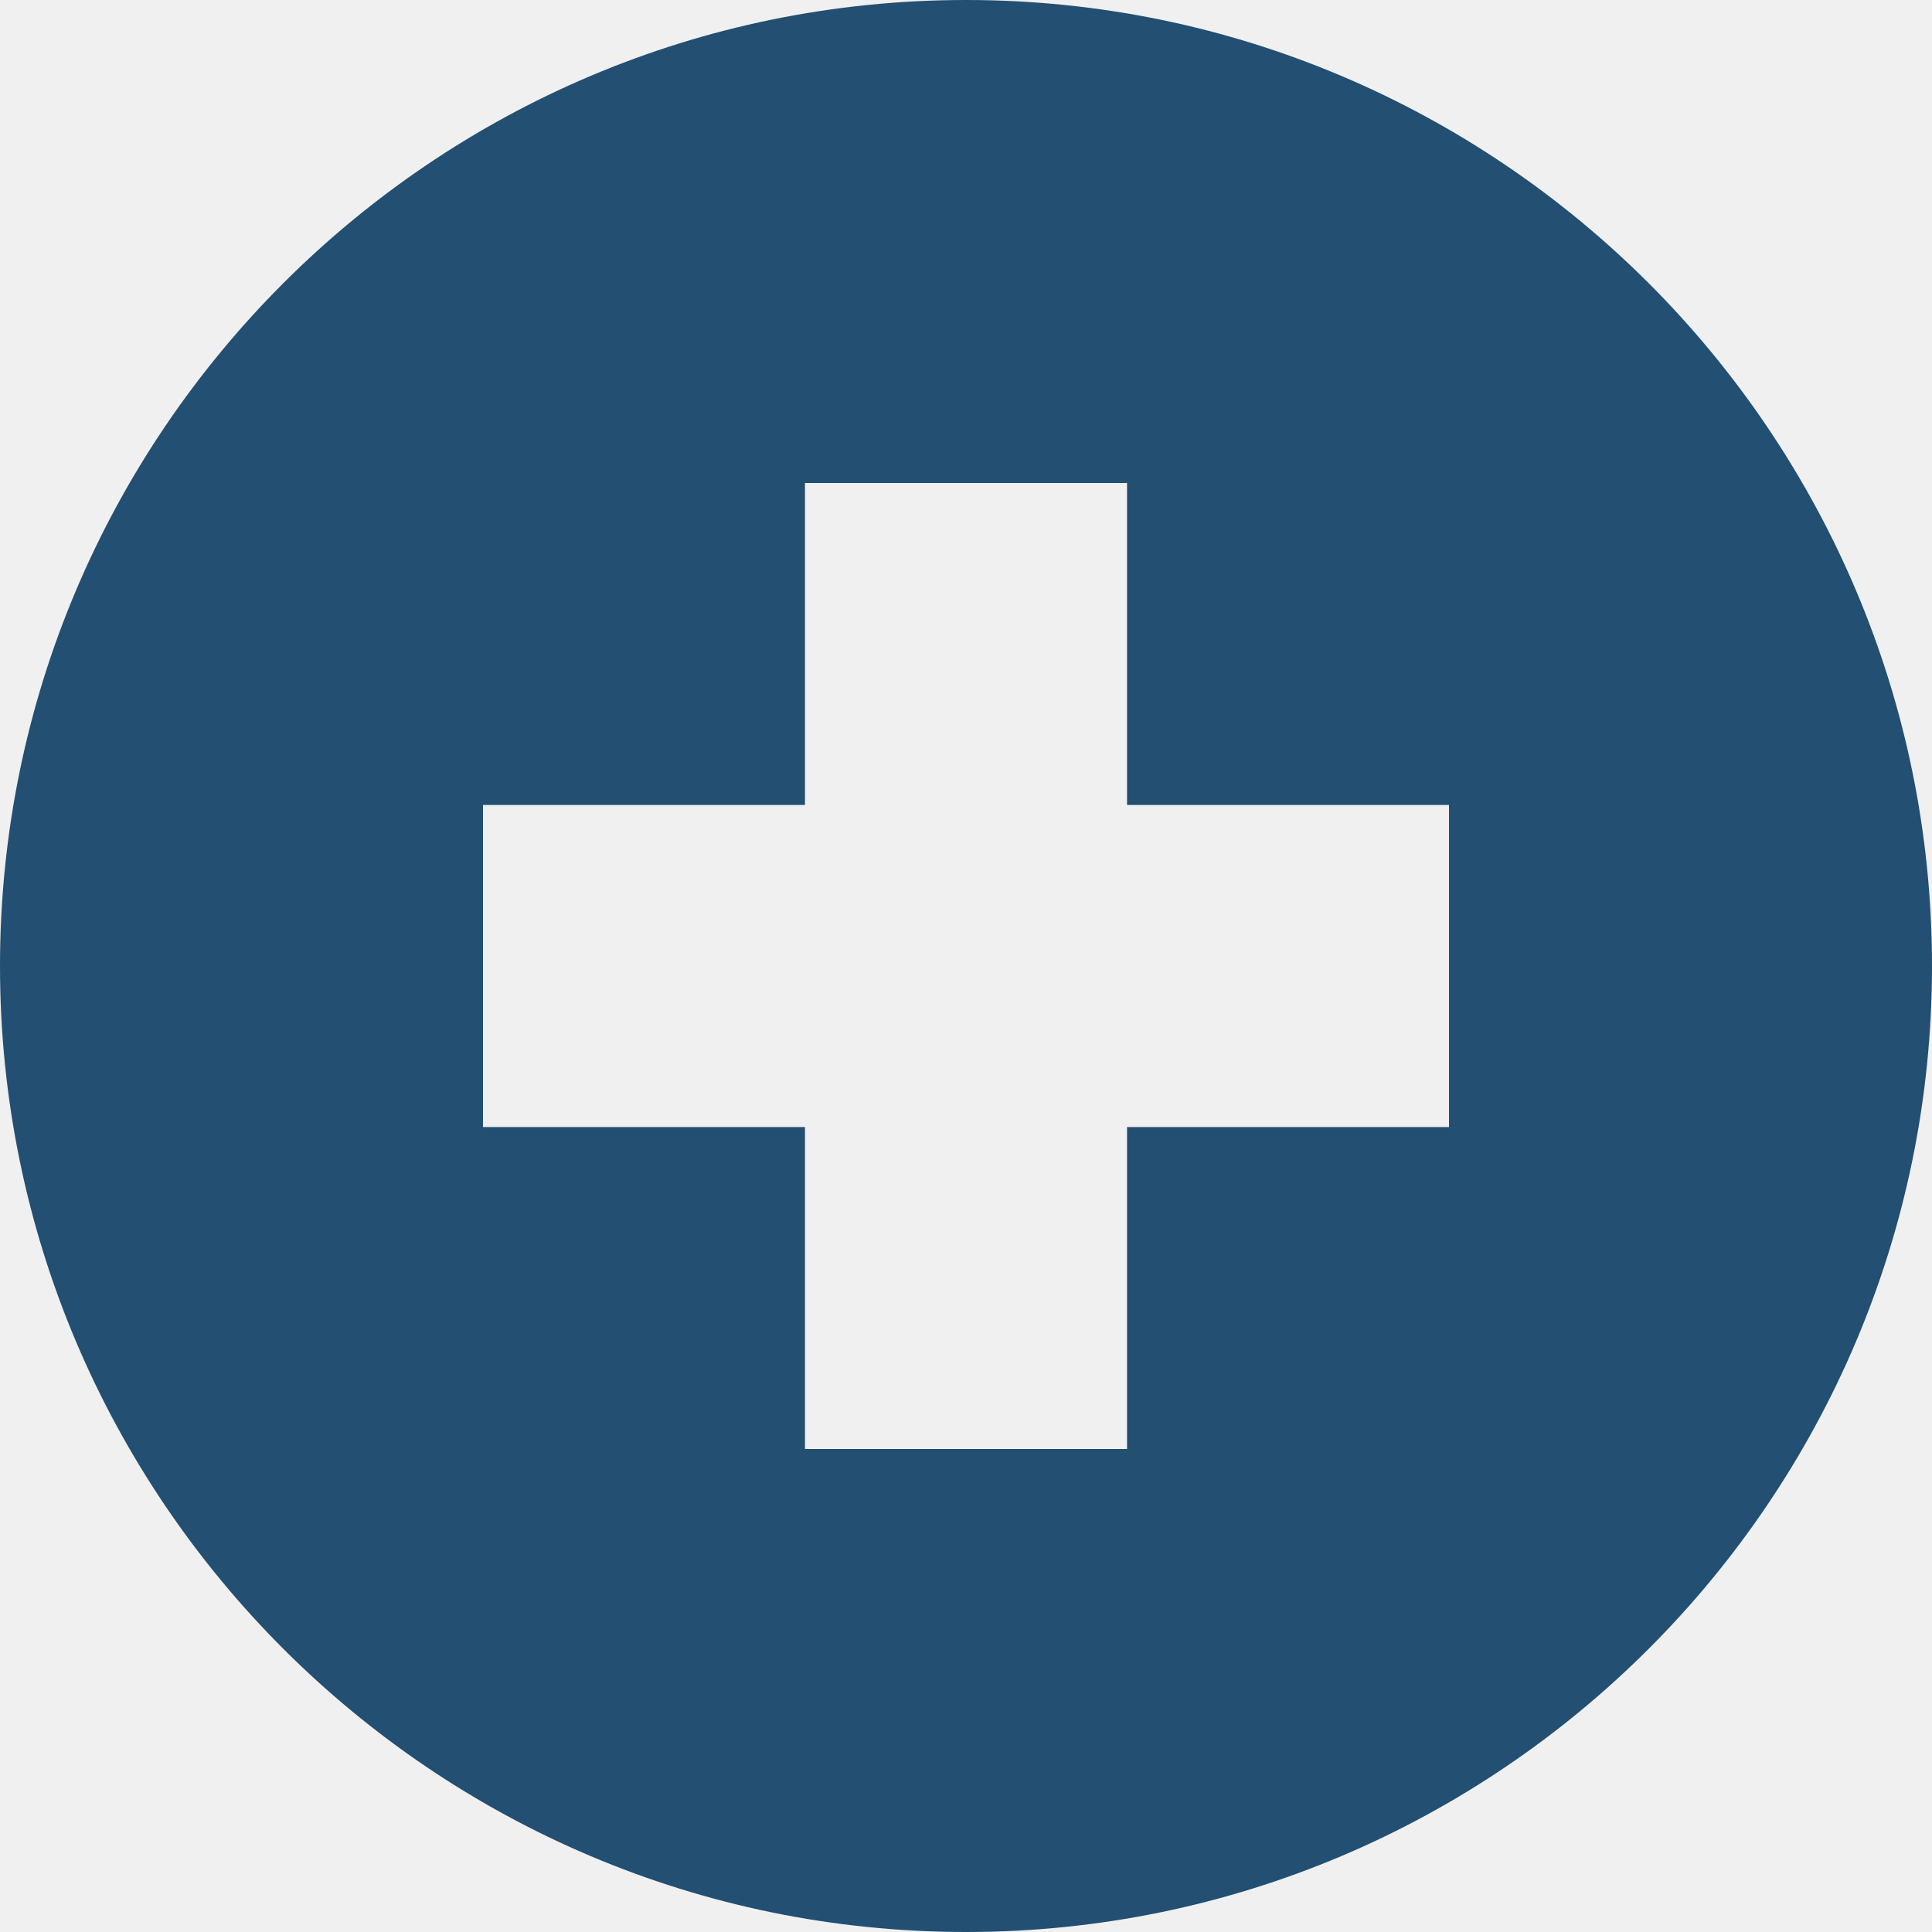
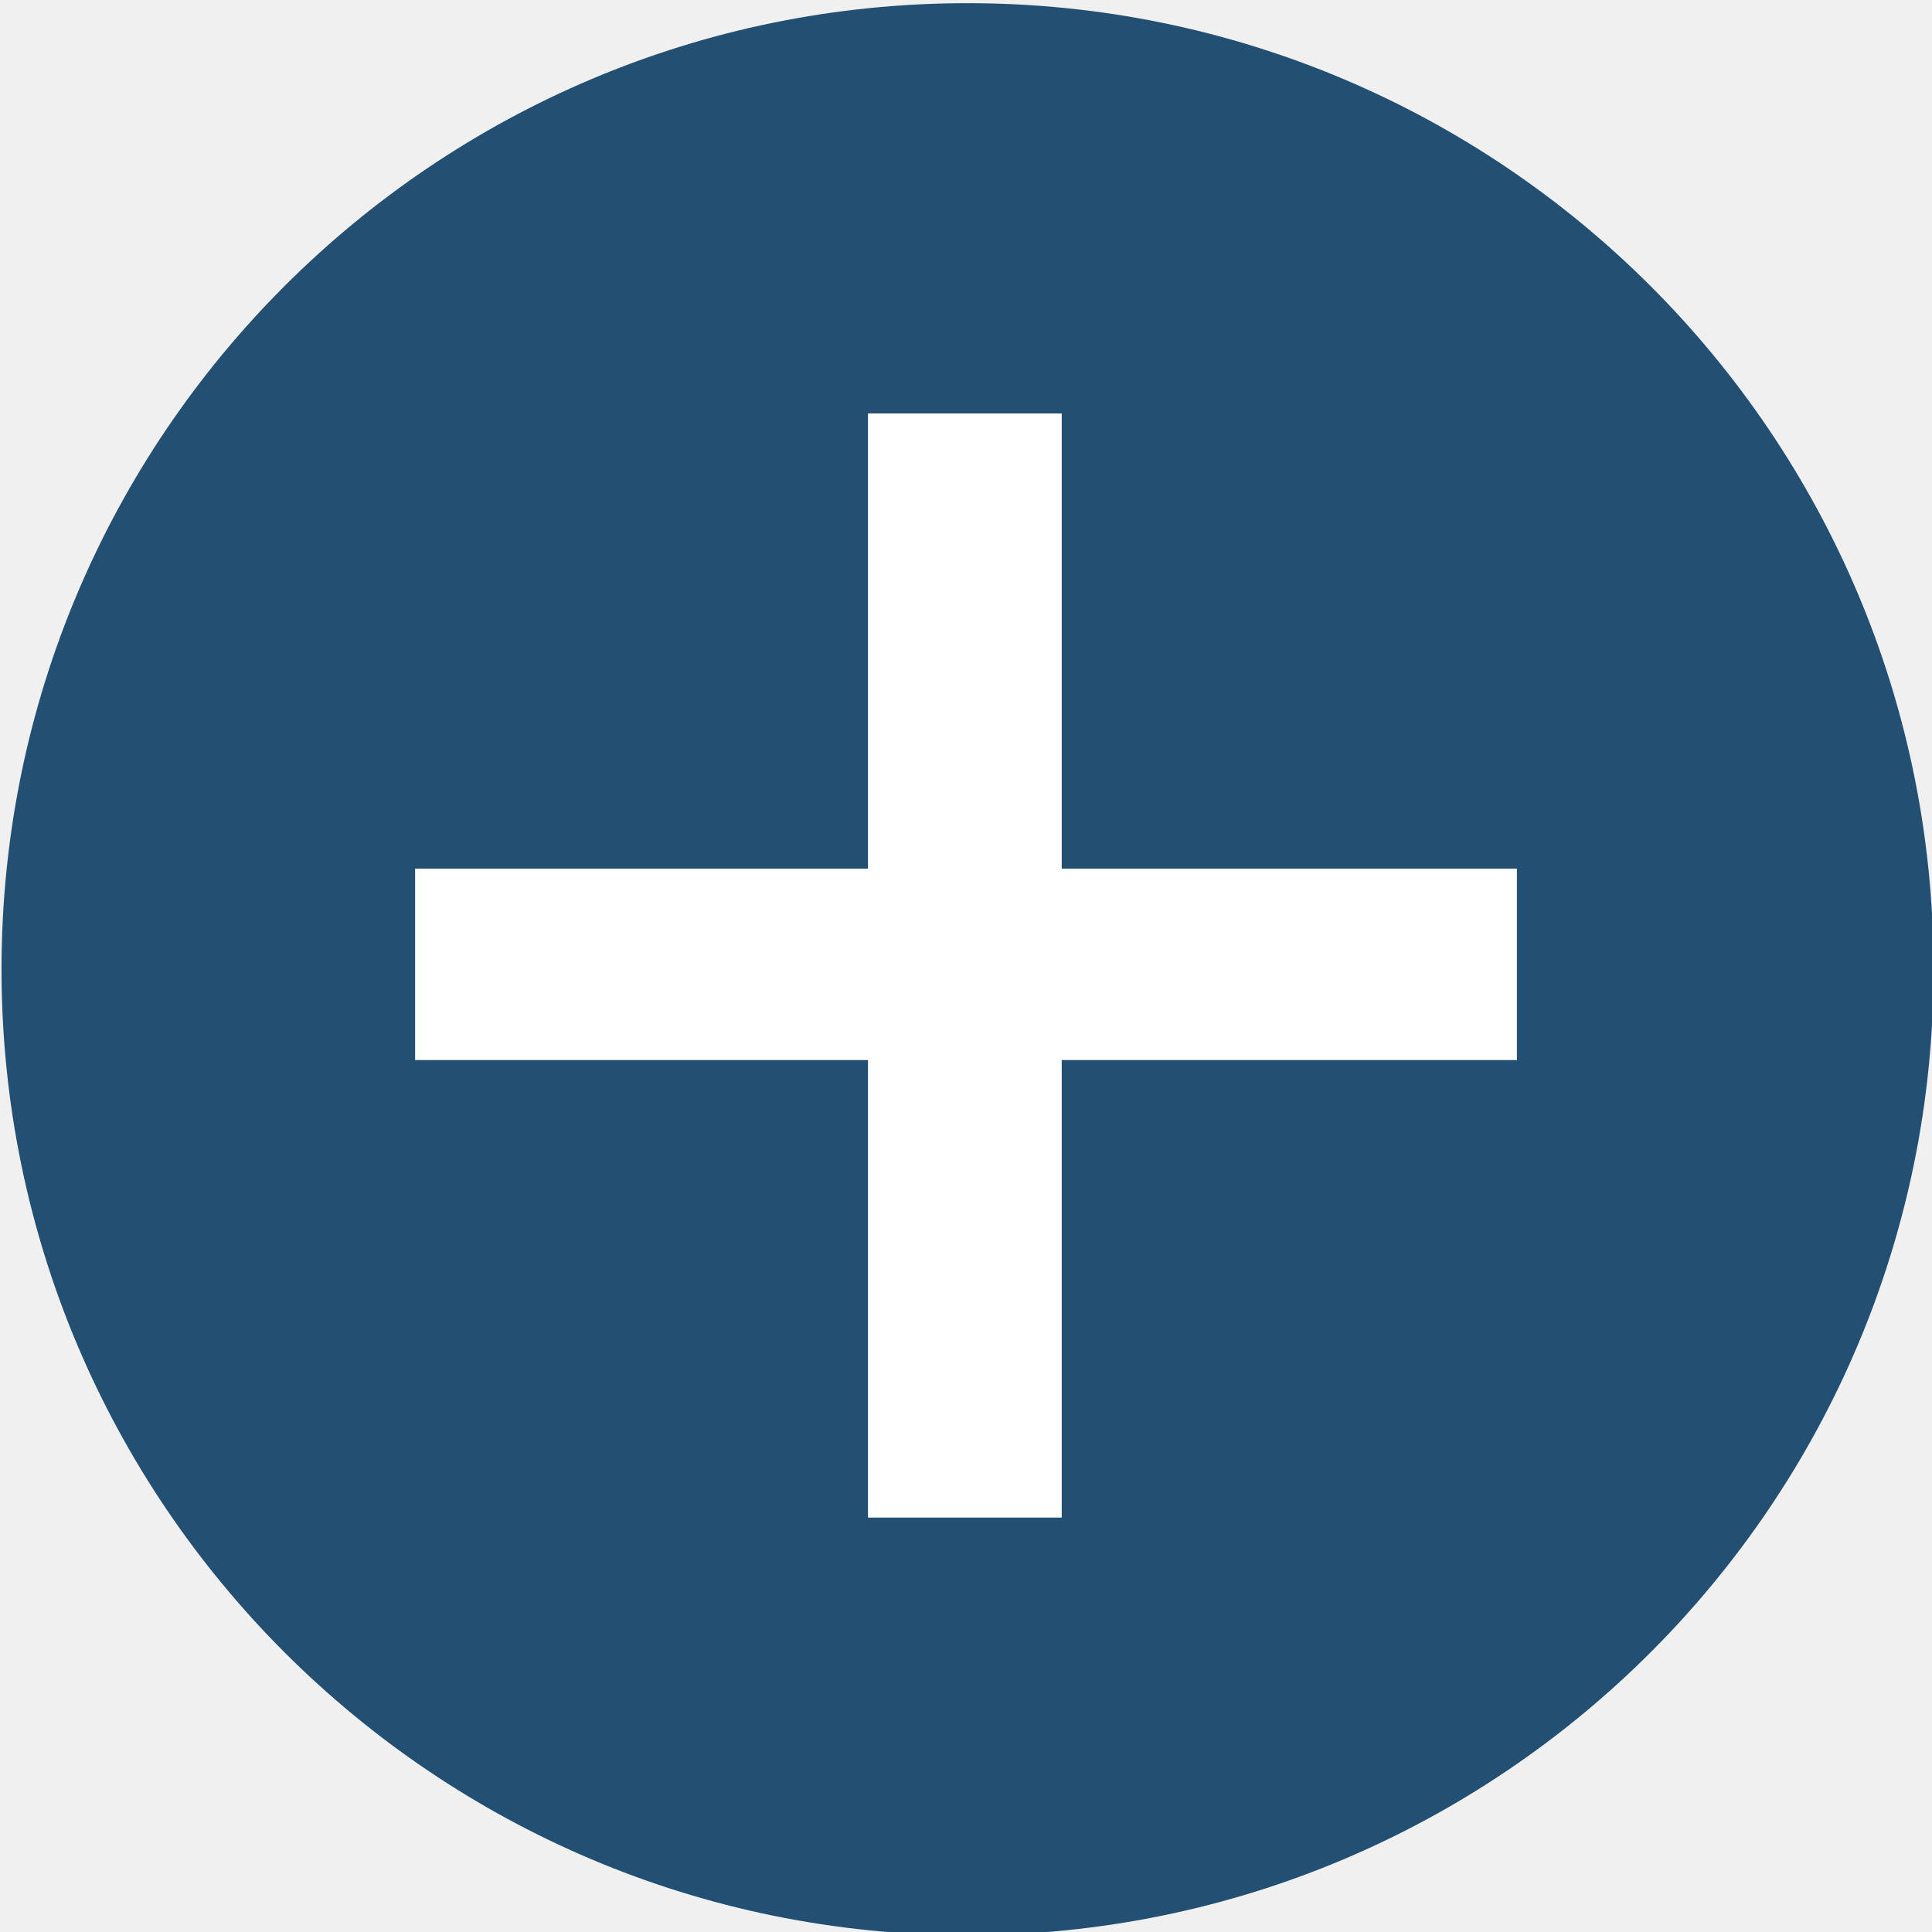
- <svg xmlns="http://www.w3.org/2000/svg" width="14" height="14" viewBox="0 0 14 14" version="1.1">
-   <g id="Canvas" fill="none">
-     <g id="circle-bold-add">
-       <g id="Group">
-         <g id="Vector">
-           <path d="M 7 0C 3.14 0 0 3.14 0 7C 0 10.86 3.14 14 7 14C 10.86 14 14 10.86 14 7C 14 3.14 10.86 0 7 0ZM 10.5 8.167L 8.167 8.167L 8.167 10.5L 5.833 10.5L 5.833 8.167L 3.5 8.167L 3.5 5.833L 5.833 5.833L 5.833 3.5L 8.167 3.5L 8.167 5.833L 10.5 5.833L 10.5 8.167Z" fill="#224F72" />
-         </g>
-       </g>
-     </g>
+ <svg xmlns="http://www.w3.org/2000/svg" width="100%" height="100%" viewBox="0 0 14 14" version="1.1" xml:space="preserve" style="fill-rule:evenodd;clip-rule:evenodd;stroke-linejoin:round;stroke-miterlimit:2;">
+   <g transform="matrix(1.02749,0,0,1.02749,-0.000309432,-0.00065012)">
+     <circle cx="6.824" cy="6.836" r="6.813" style="fill:rgb(34,79,114);" />
+   </g>
+   <g transform="matrix(16.9152,0,0,16.9152,2.0609,12.9591)">
+     <path d="M0.25,-0.116L0.25,-0.312L0.056,-0.312L0.056,-0.394L0.25,-0.394L0.25,-0.589L0.333,-0.589L0.333,-0.394L0.528,-0.394L0.528,-0.312L0.333,-0.312L0.333,-0.116L0.25,-0.116Z" style="fill:white;fill-rule:nonzero;" />
  </g>
</svg>
